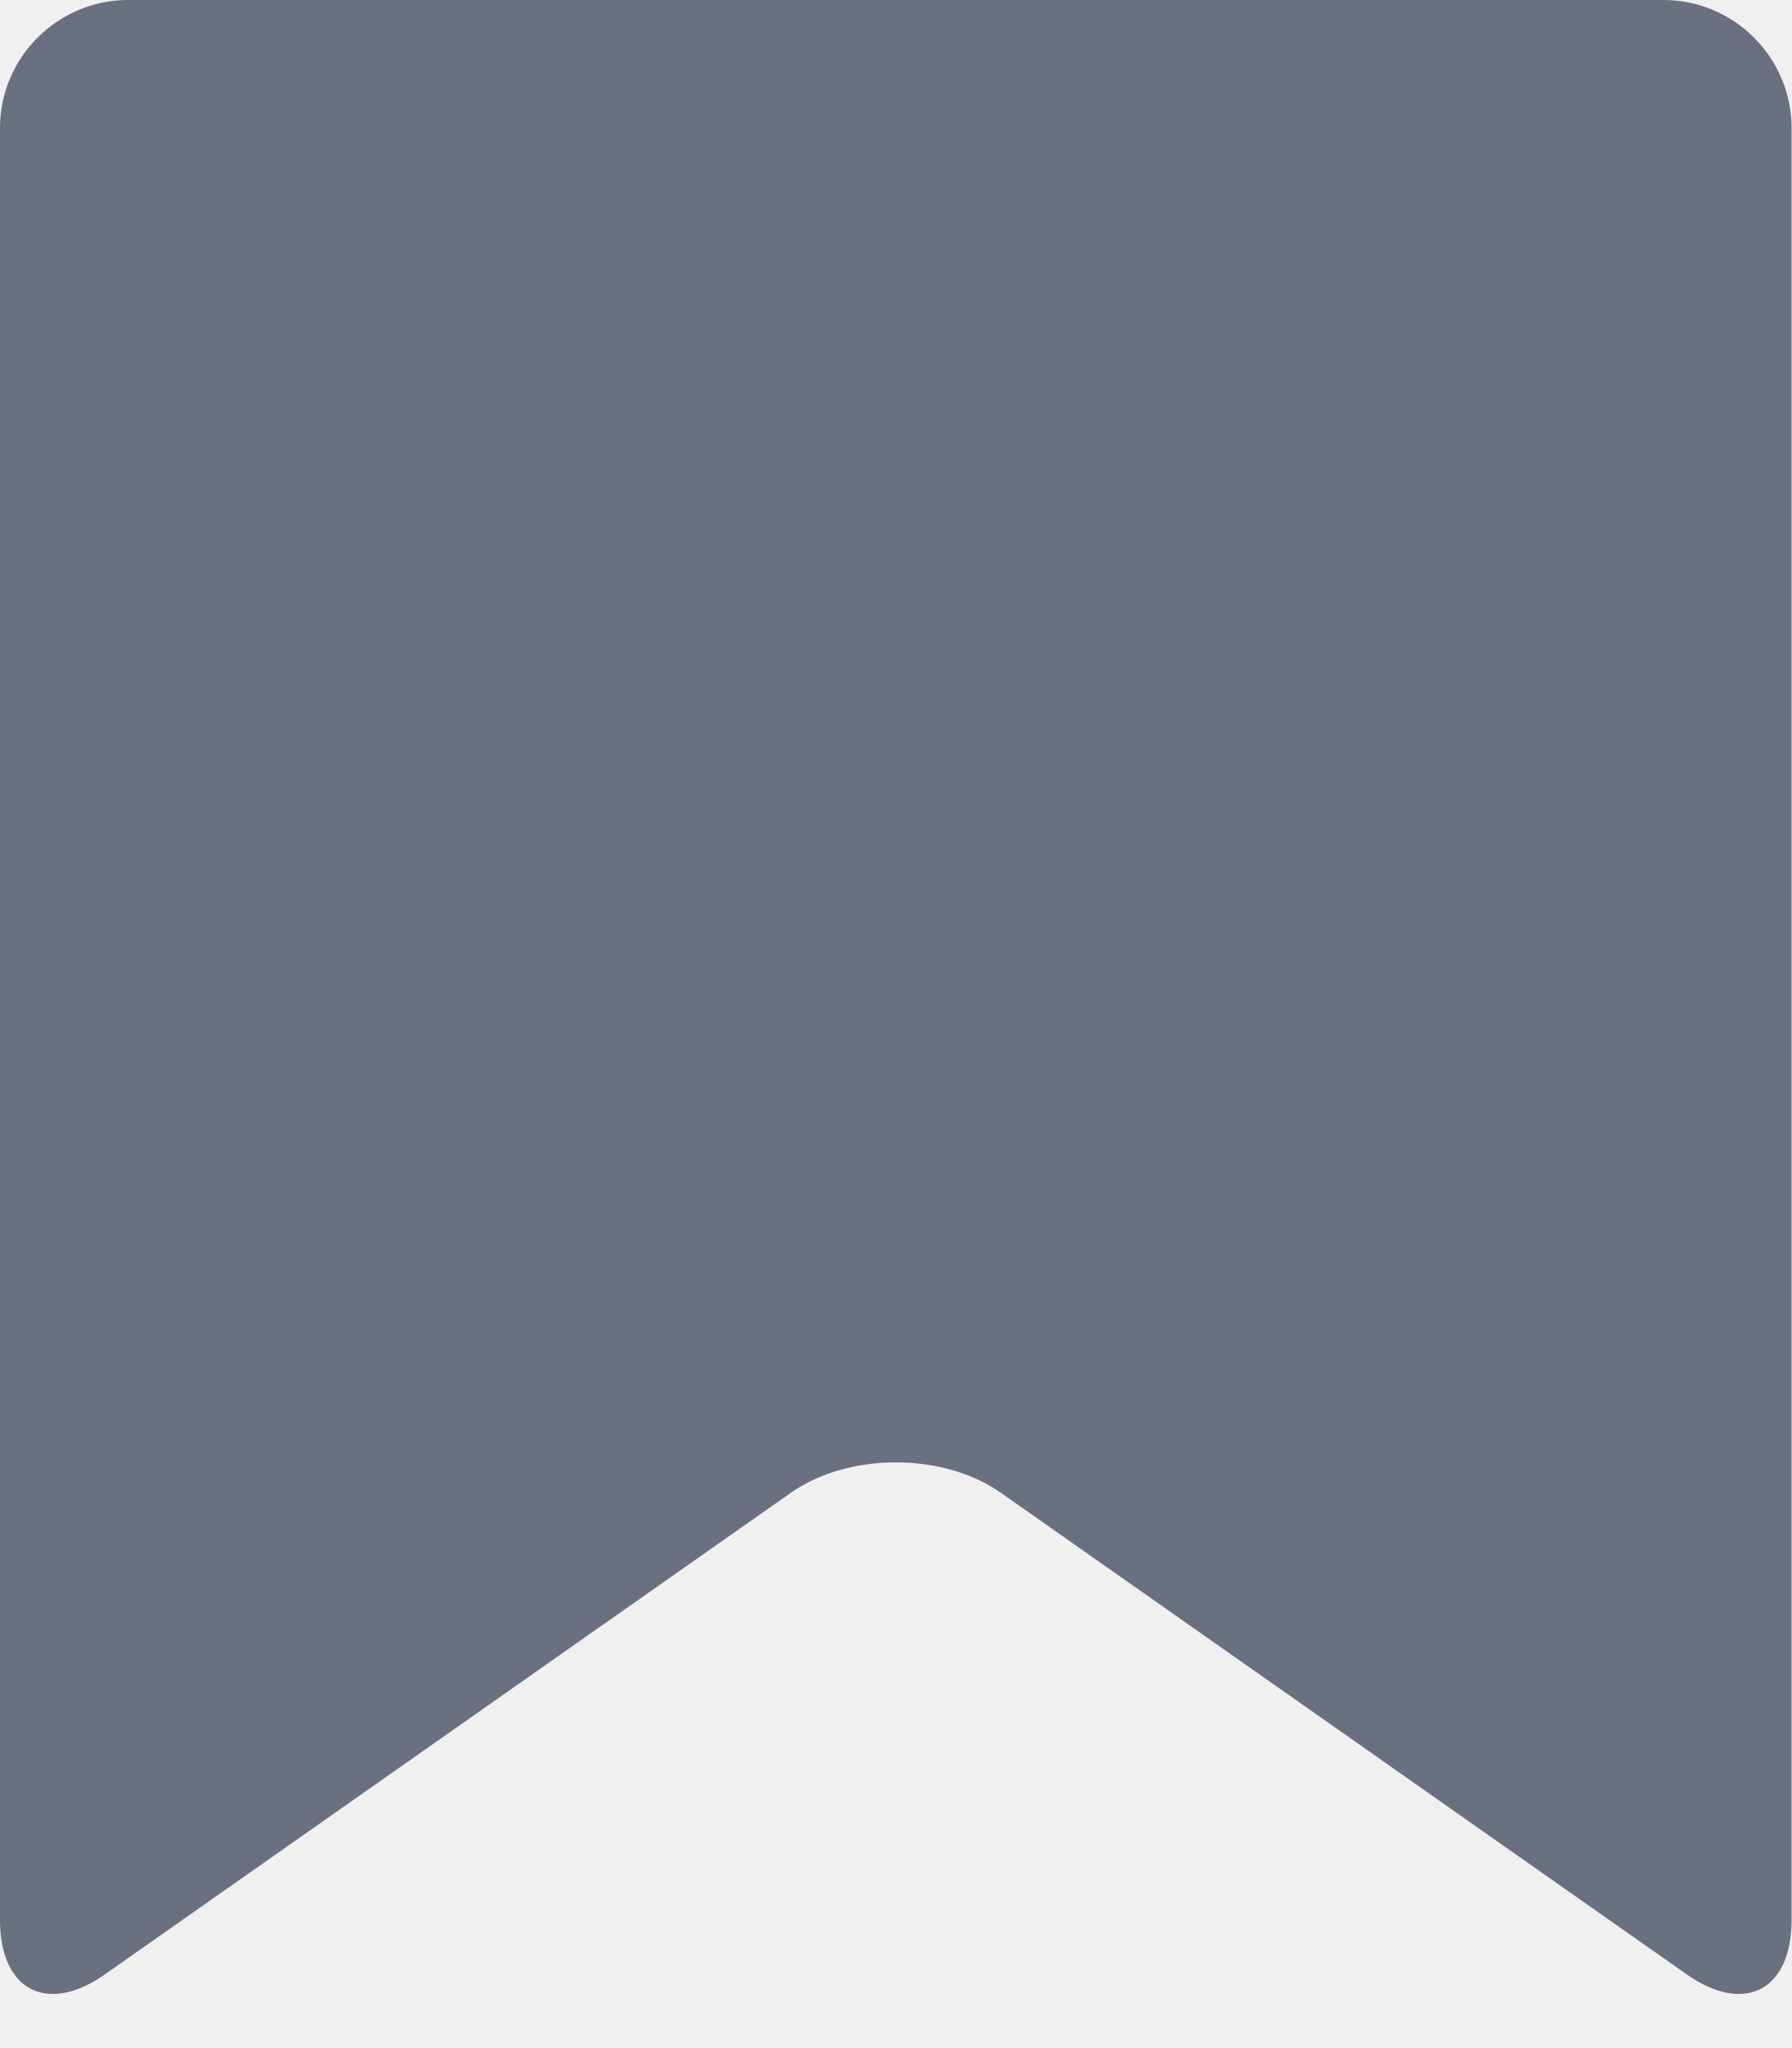
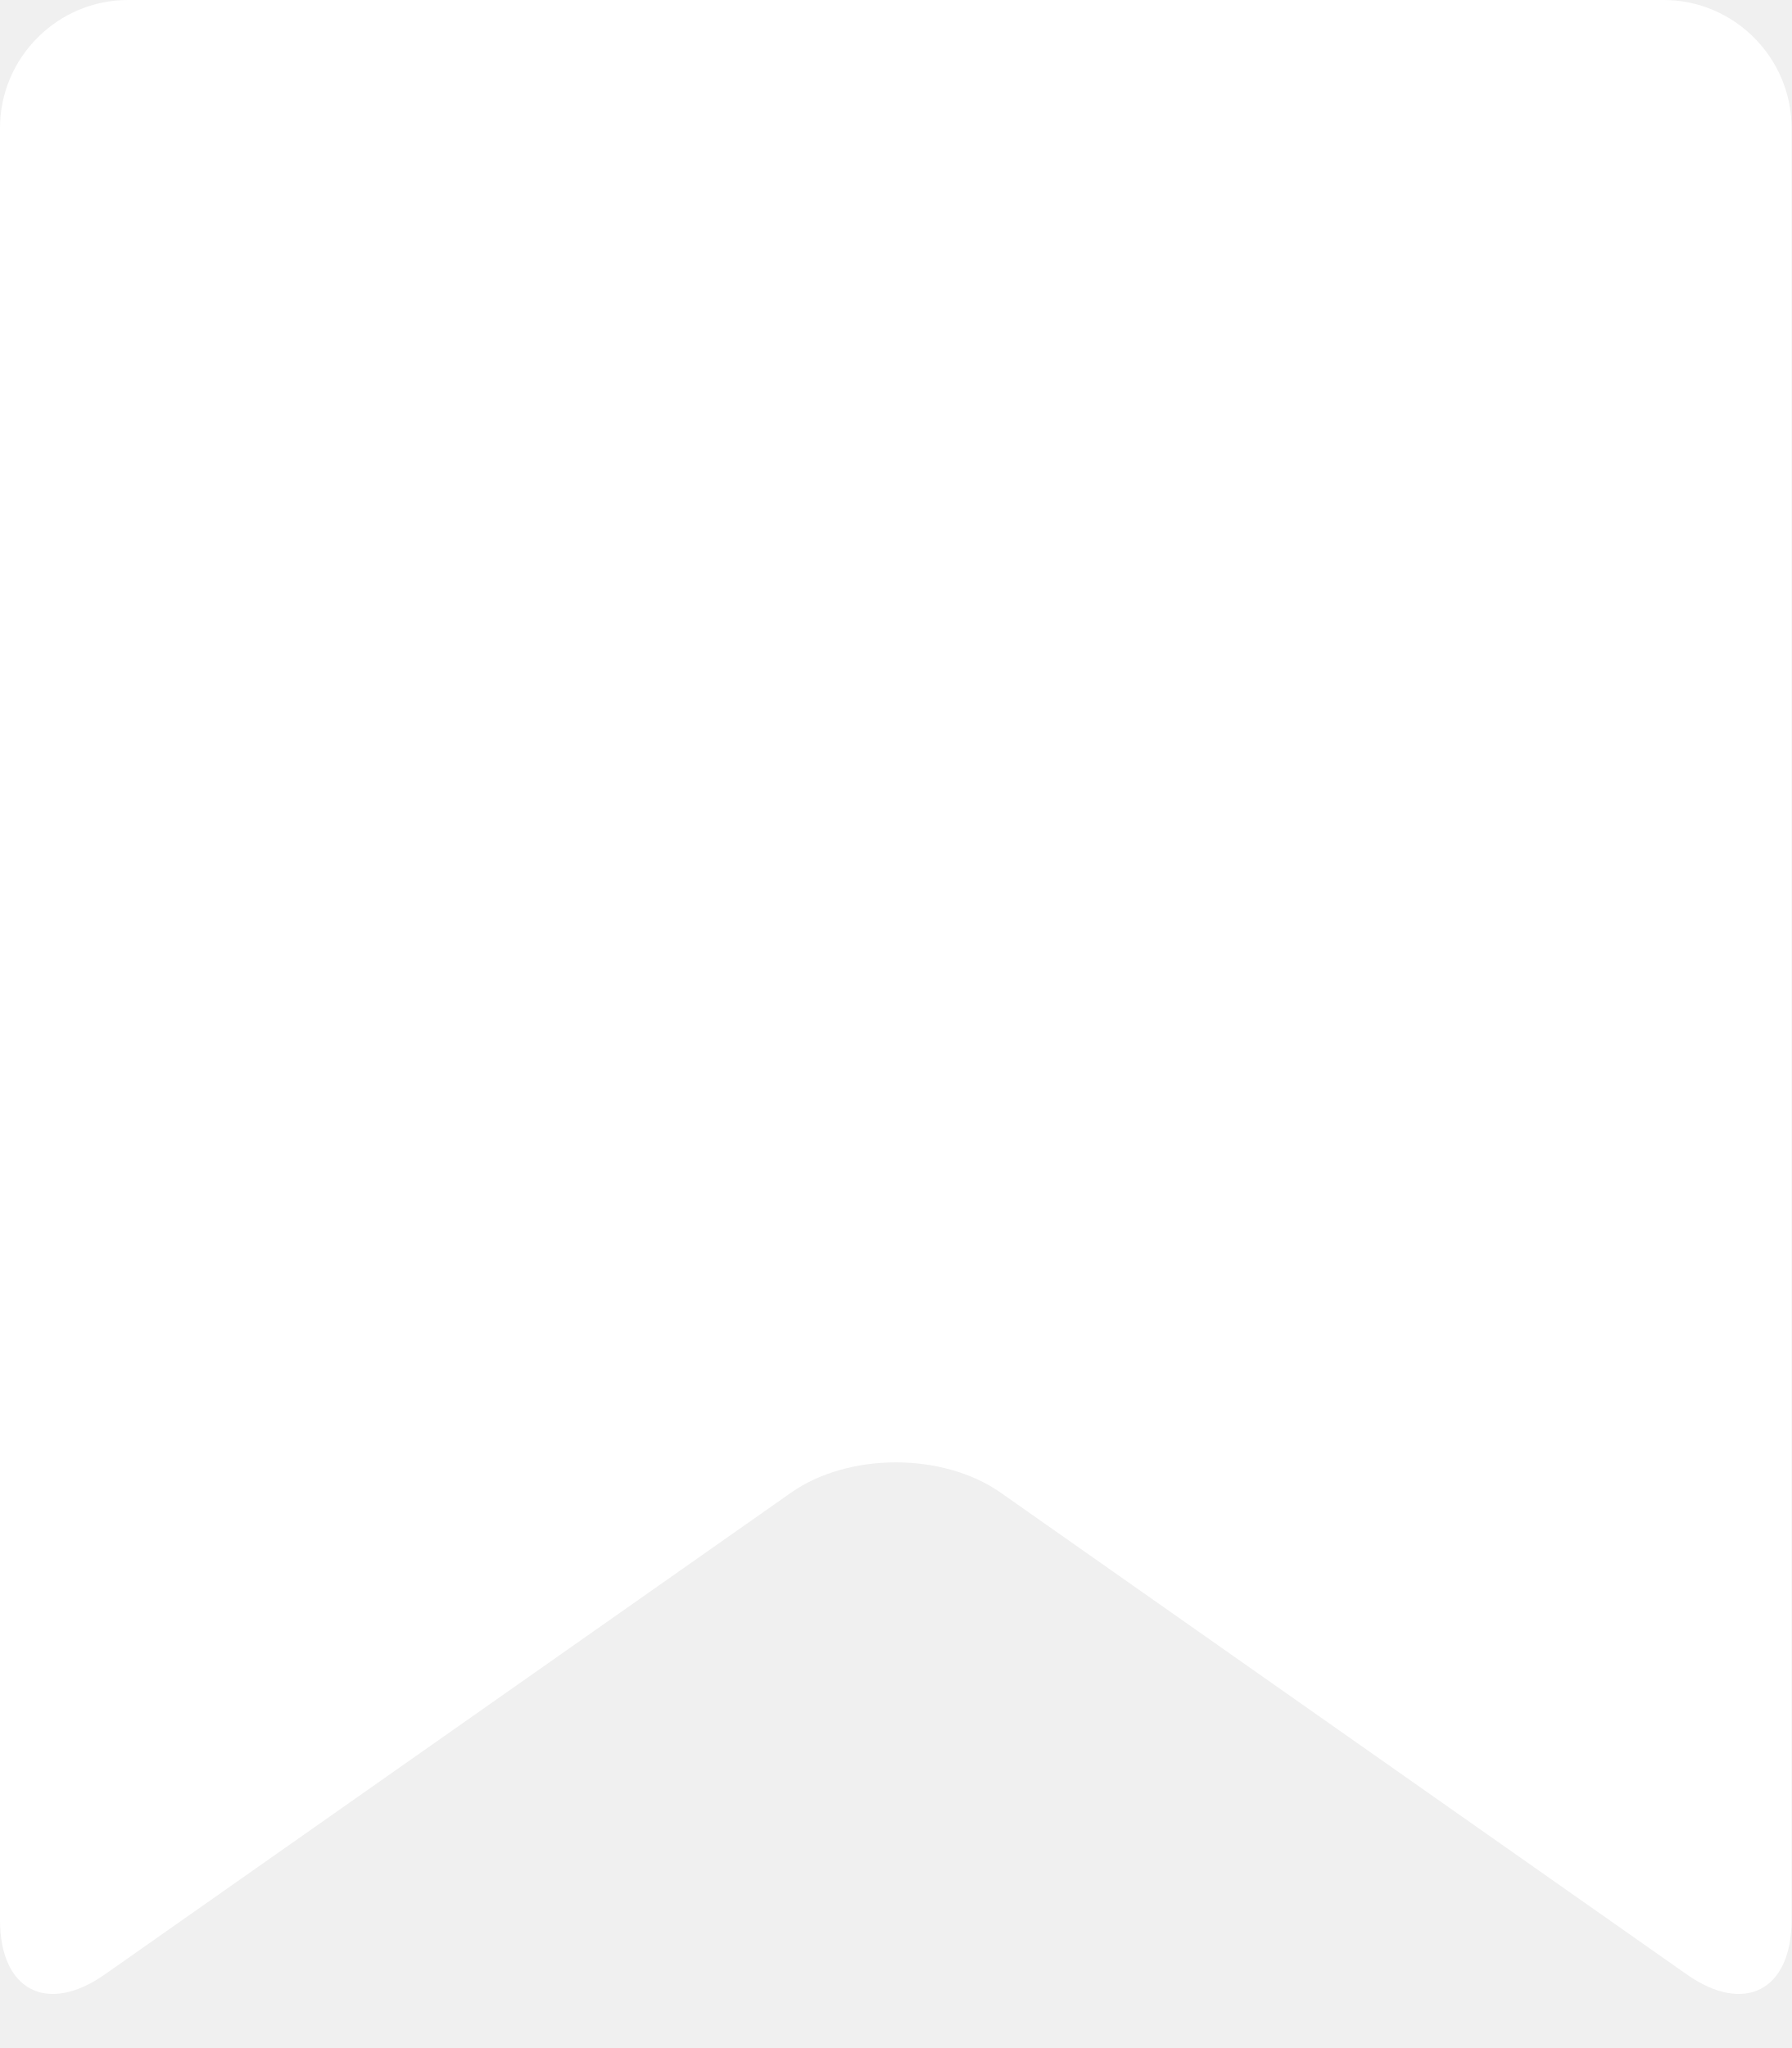
<svg xmlns="http://www.w3.org/2000/svg" width="14" height="16" viewBox="0 0 14 16">
-   <path fill="#697180" d="M14 15c0 .55-.368.741-.818.426l-5.363-3.765c-.45-.315-1.187-.315-1.637 0L.818 15.426C.368 15.741 0 15.55 0 15V1c0-.55.45-1 1-1h12c.55 0 1 .45 1 1v14z" />
+   <path fill="#ffffff" d="M14 15c0 .55-.368.741-.818.426l-5.363-3.765c-.45-.315-1.187-.315-1.637 0L.818 15.426C.368 15.741 0 15.55 0 15V1c0-.55.45-1 1-1h12c.55 0 1 .45 1 1v14z" />
</svg>
